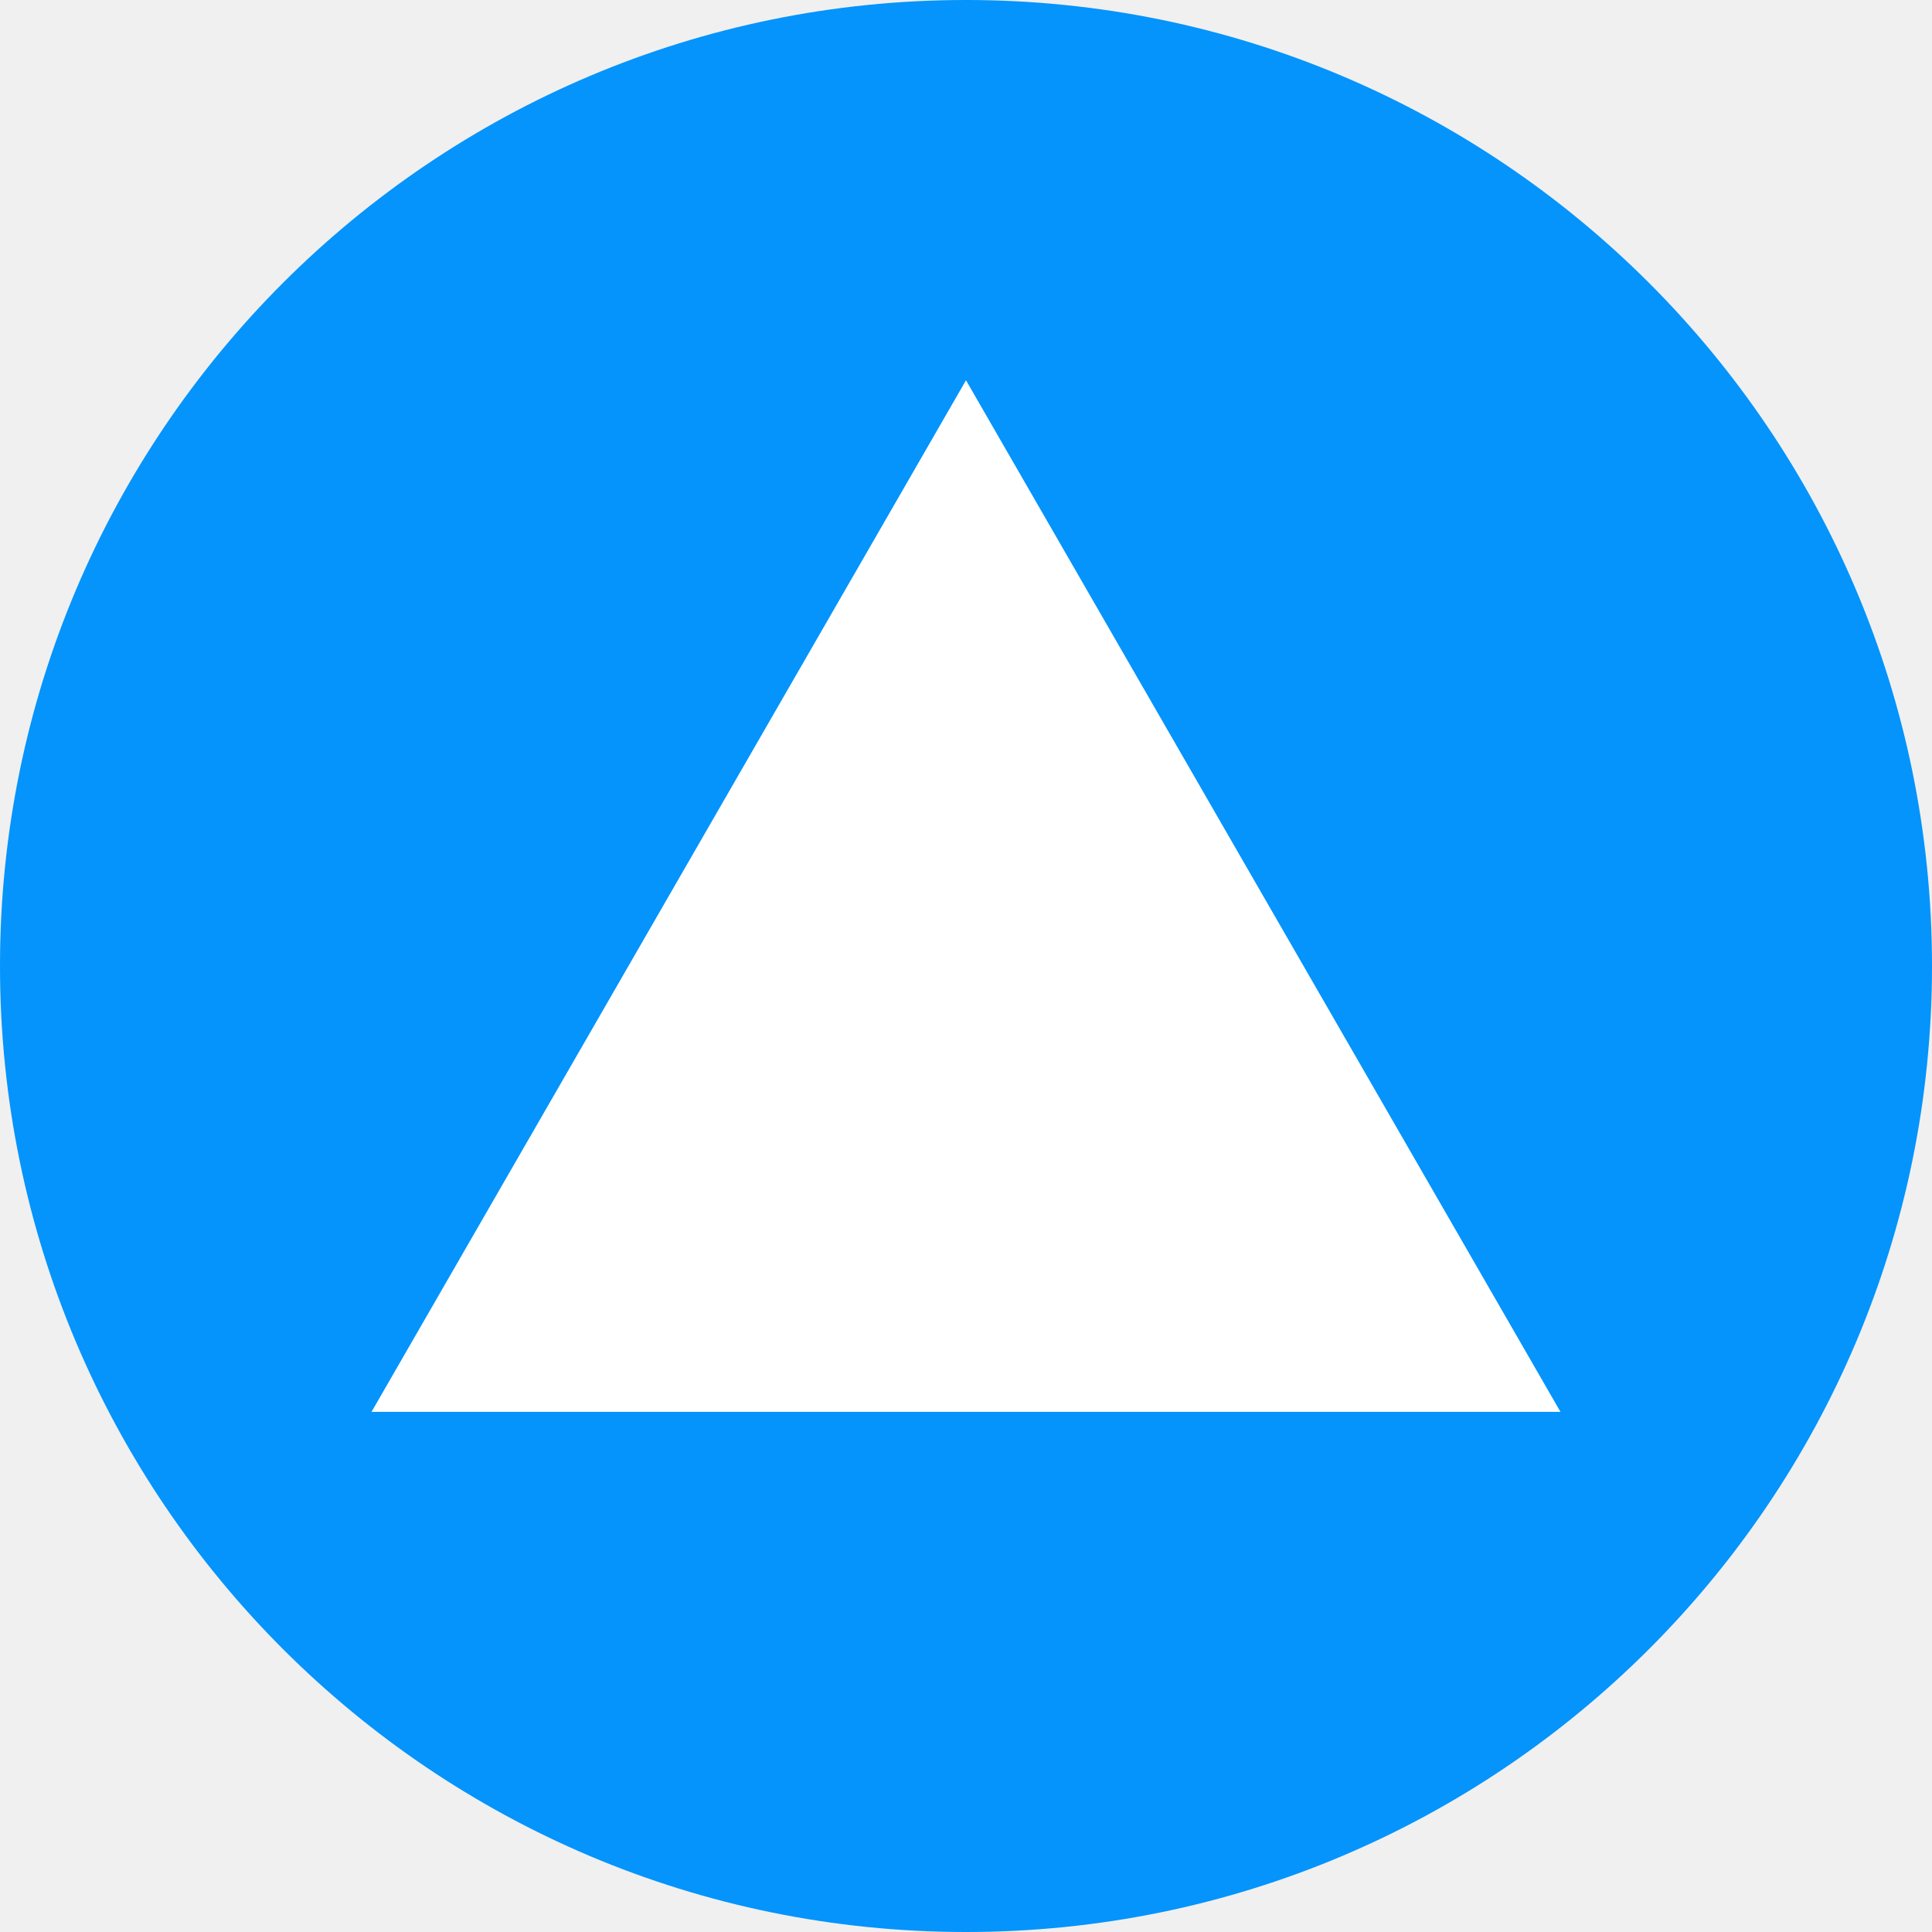
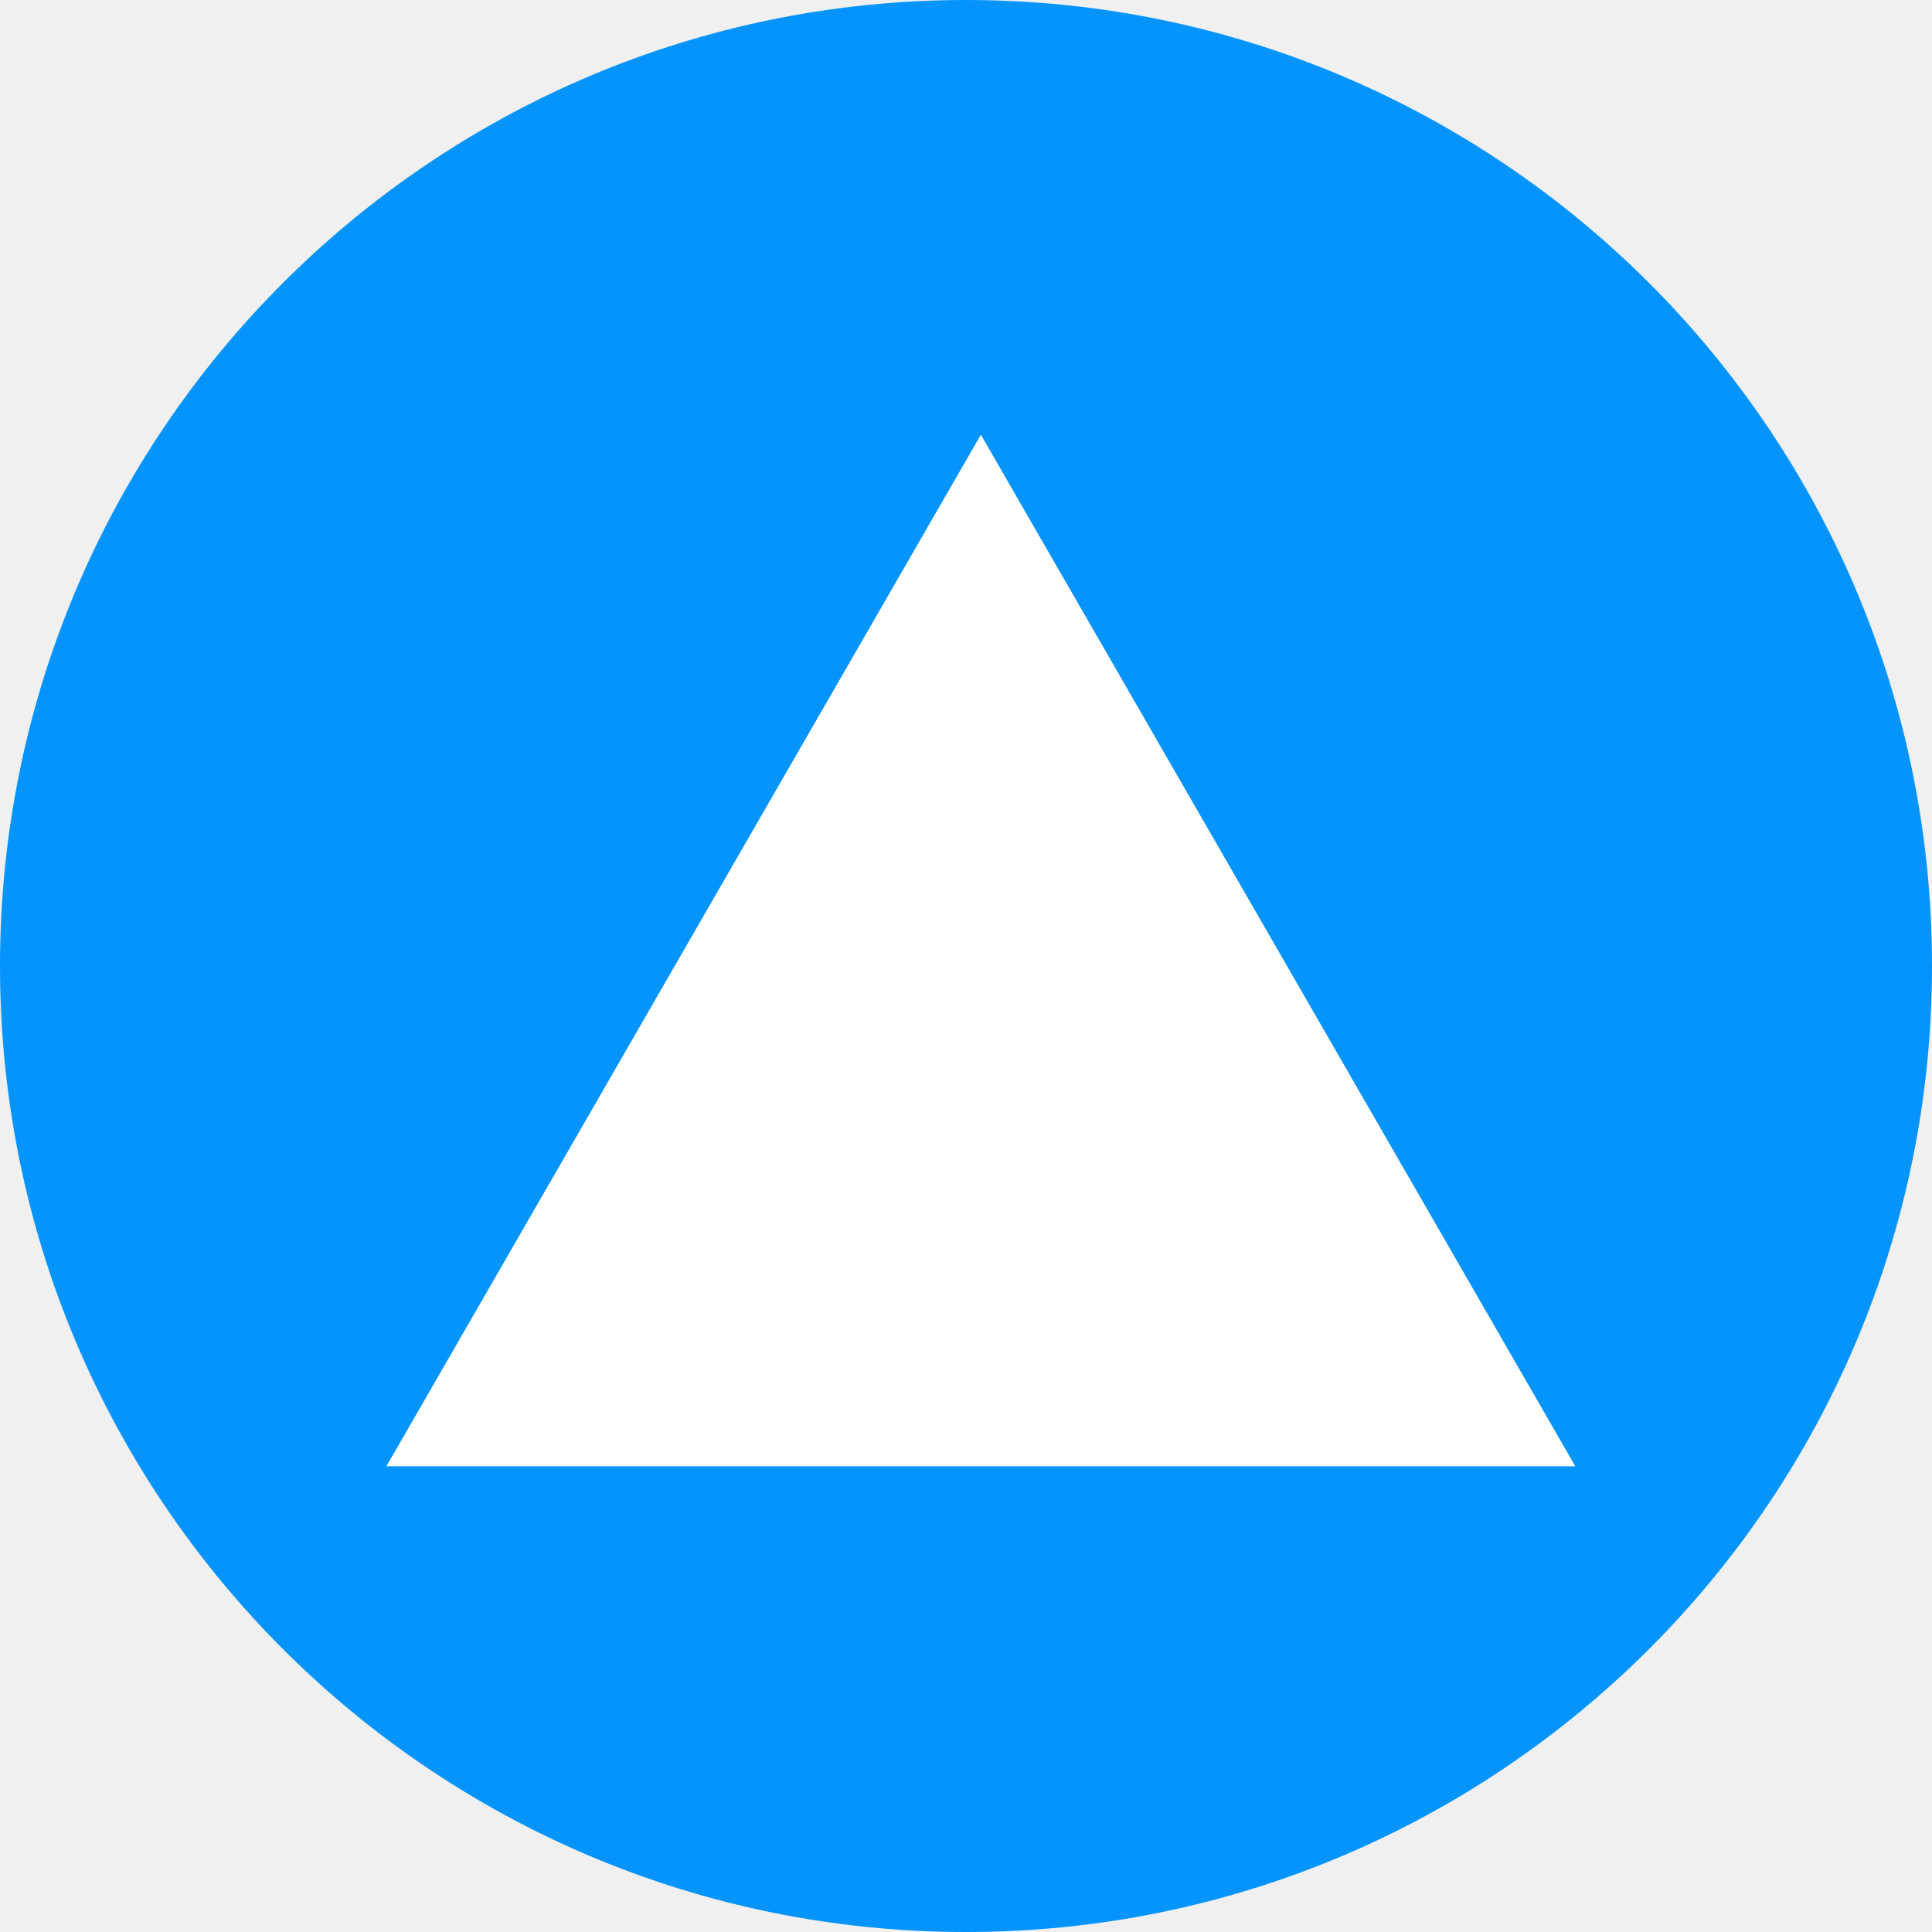
<svg xmlns="http://www.w3.org/2000/svg" width="40" height="40" viewBox="0 0 40 40" fill="none">
-   <rect width="40" height="40" rx="20" fill="#0494FC" />
-   <path d="M20 7.873L32.308 29.231H7.692L20 7.873Z" fill="white" />
+   <rect x="1" y="1" width="38" height="38" rx="19" fill="#0494FC" />
+   <rect x="1" y="1" width="38" height="38" rx="19" stroke="#0494FC" stroke-width="2" />
+   <path d="M20.308 9L32.615 30.358H8L20.308 9Z" fill="white" />
</svg>
